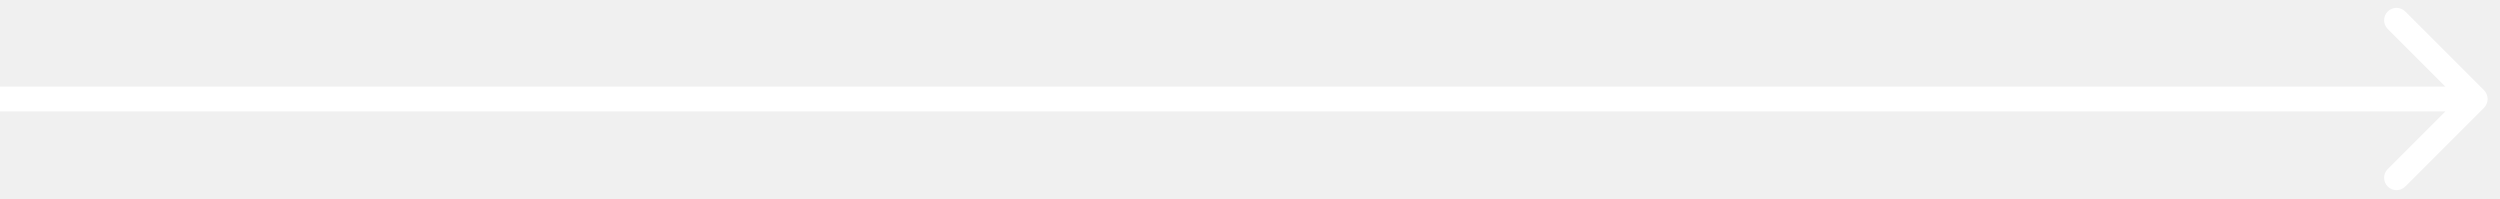
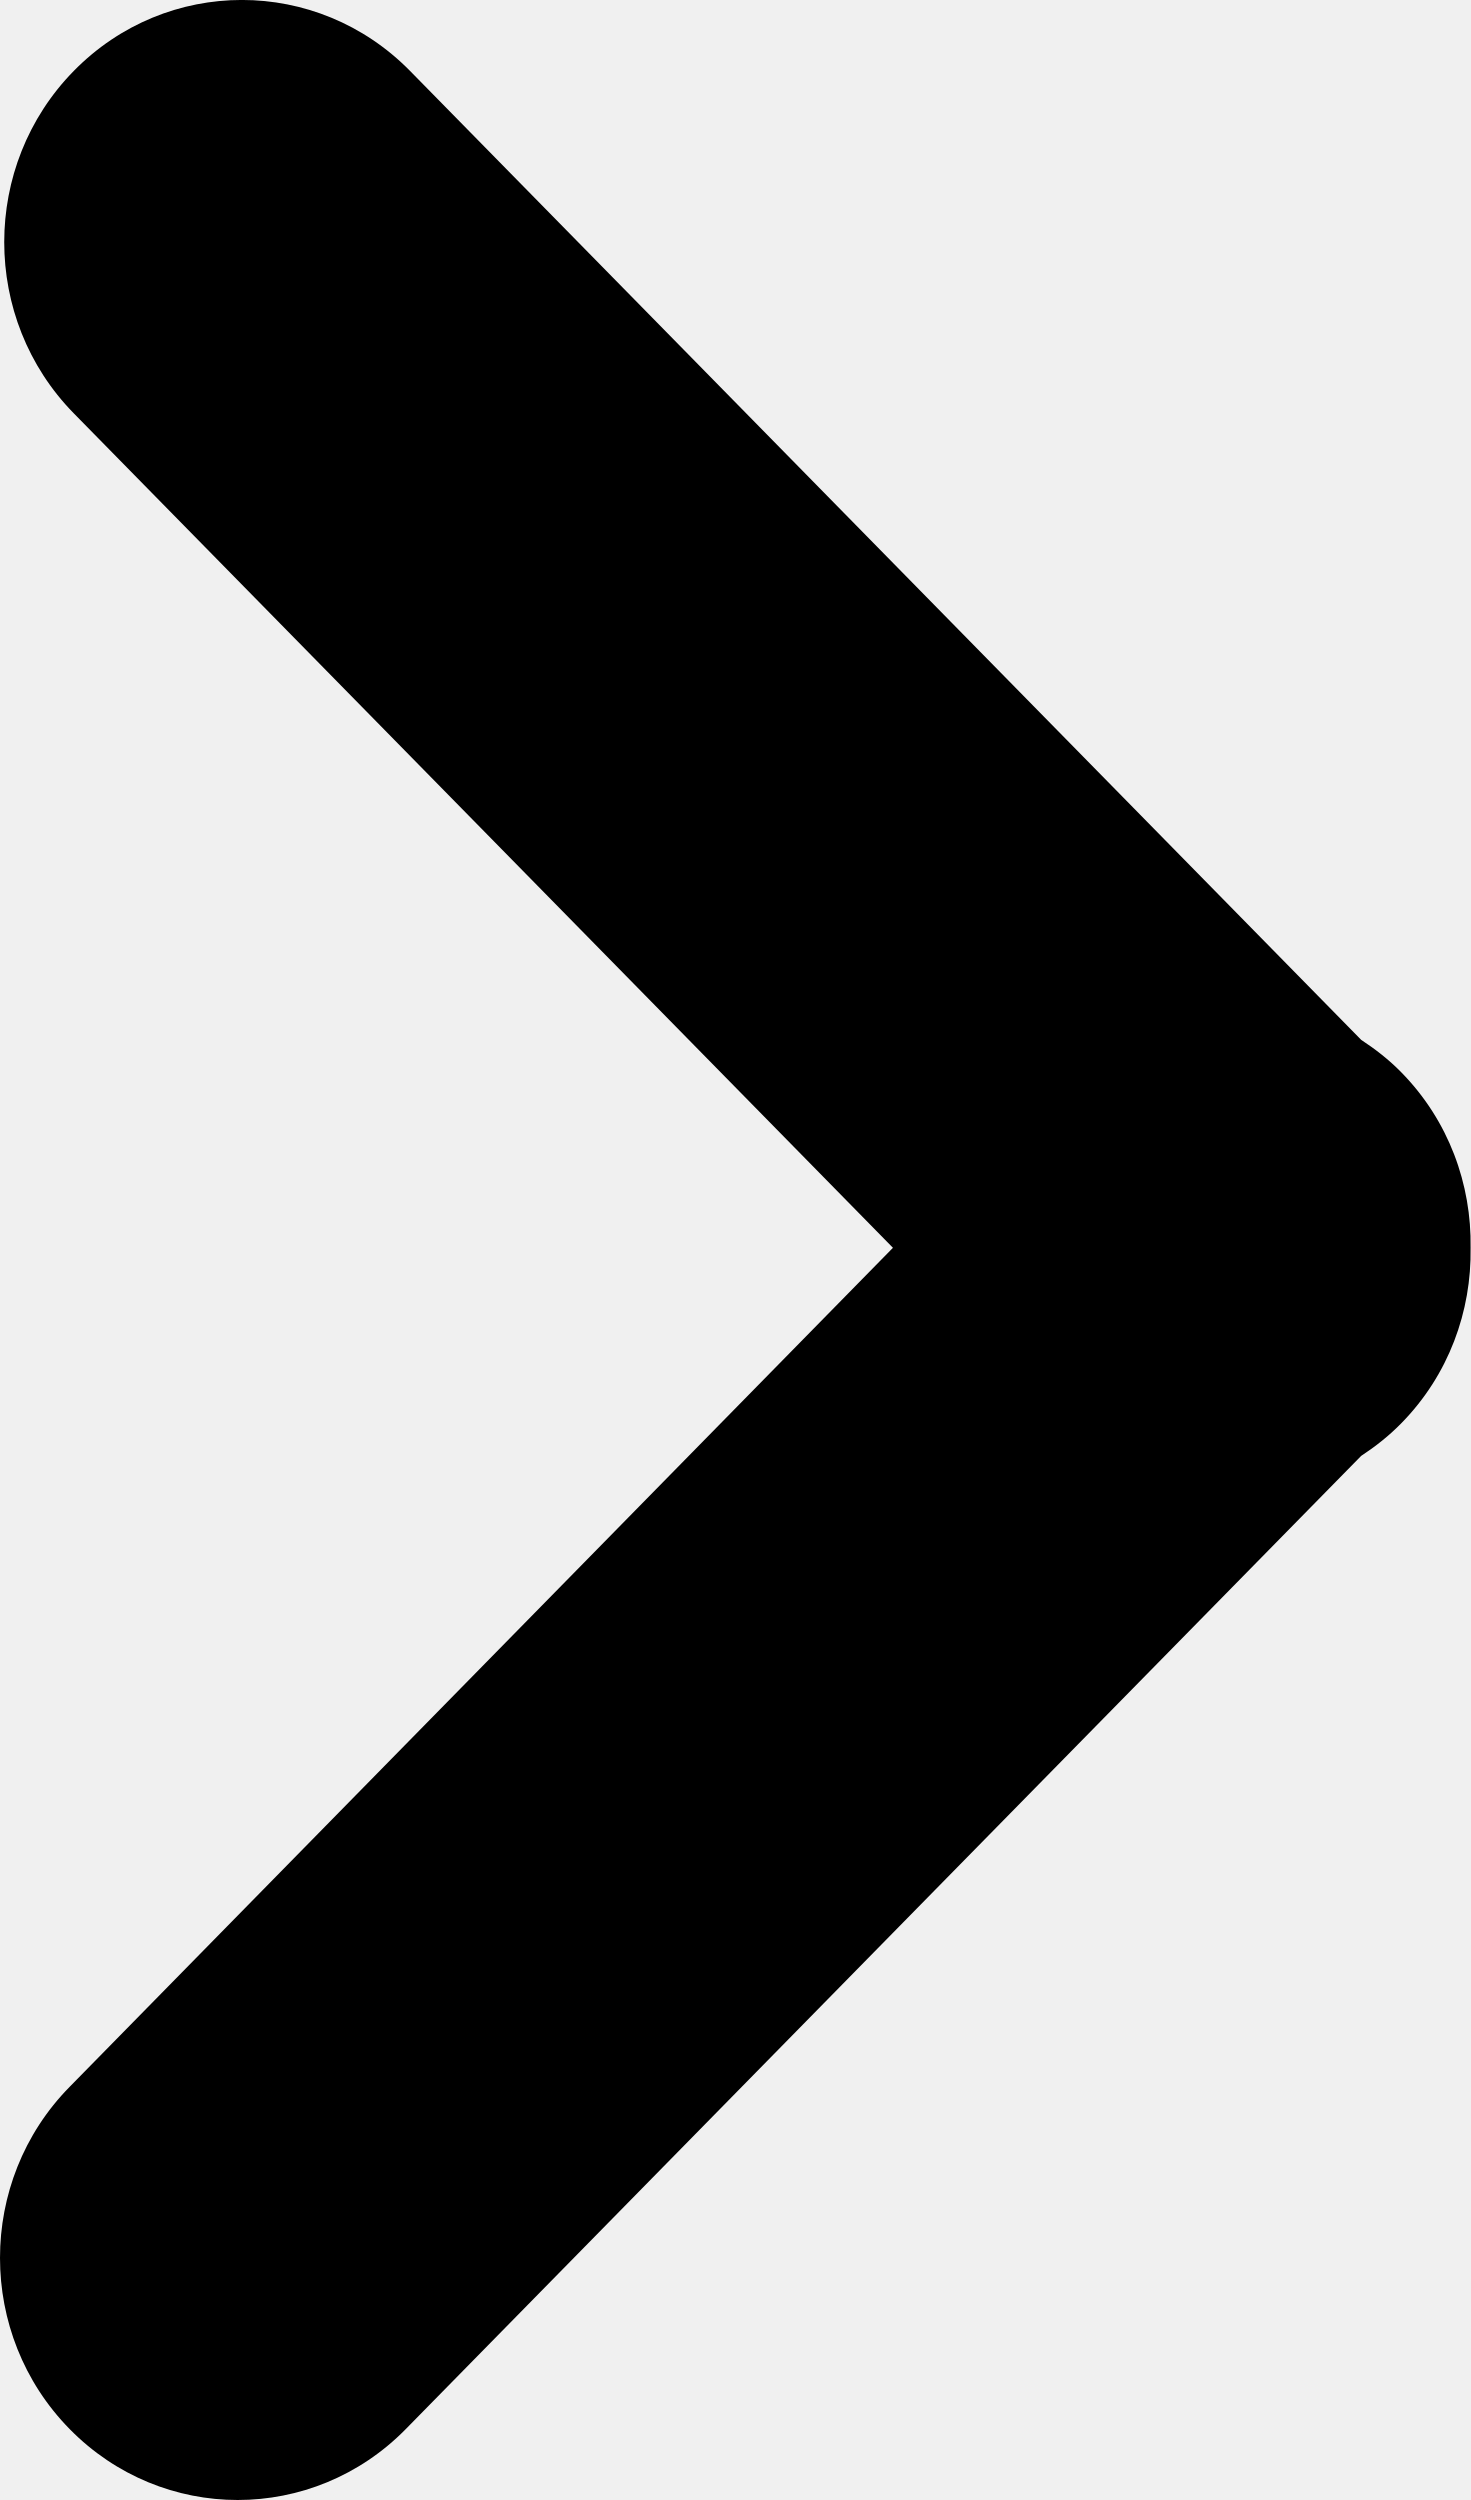
- <svg xmlns="http://www.w3.org/2000/svg" width="101" height="8" viewBox="0 0 101 8" fill="none">
-   <path d="M100.354 4.354C100.549 4.158 100.549 3.842 100.354 3.646L97.172 0.464C96.976 0.269 96.66 0.269 96.465 0.464C96.269 0.66 96.269 0.976 96.465 1.172L99.293 4L96.465 6.828C96.269 7.024 96.269 7.34 96.465 7.536C96.66 7.731 96.976 7.731 97.172 7.536L100.354 4.354ZM0 4.5H100V3.5H0L0 4.5Z" fill="white" />
+ <svg xmlns="http://www.w3.org/2000/svg" width="10" height="17" viewBox="0 0 10 17" fill="none">
+   <path d="M9.529 7.292C9.445 7.206 9.352 7.134 9.256 7.071L2.788 0.482C2.156 -0.161 1.133 -0.161 0.502 0.482C-0.129 1.125 -0.129 2.168 0.502 2.811L6.072 8.485L0.474 14.19C-0.158 14.832 -0.158 15.875 0.474 16.518C0.789 16.839 1.203 17 1.616 17C2.03 17 2.444 16.839 2.759 16.518L9.256 9.9C9.352 9.837 9.445 9.764 9.529 9.678C9.852 9.349 10.007 8.916 10 8.485C10.007 8.054 9.852 7.621 9.529 7.292Z" fill="black" />
</svg>
